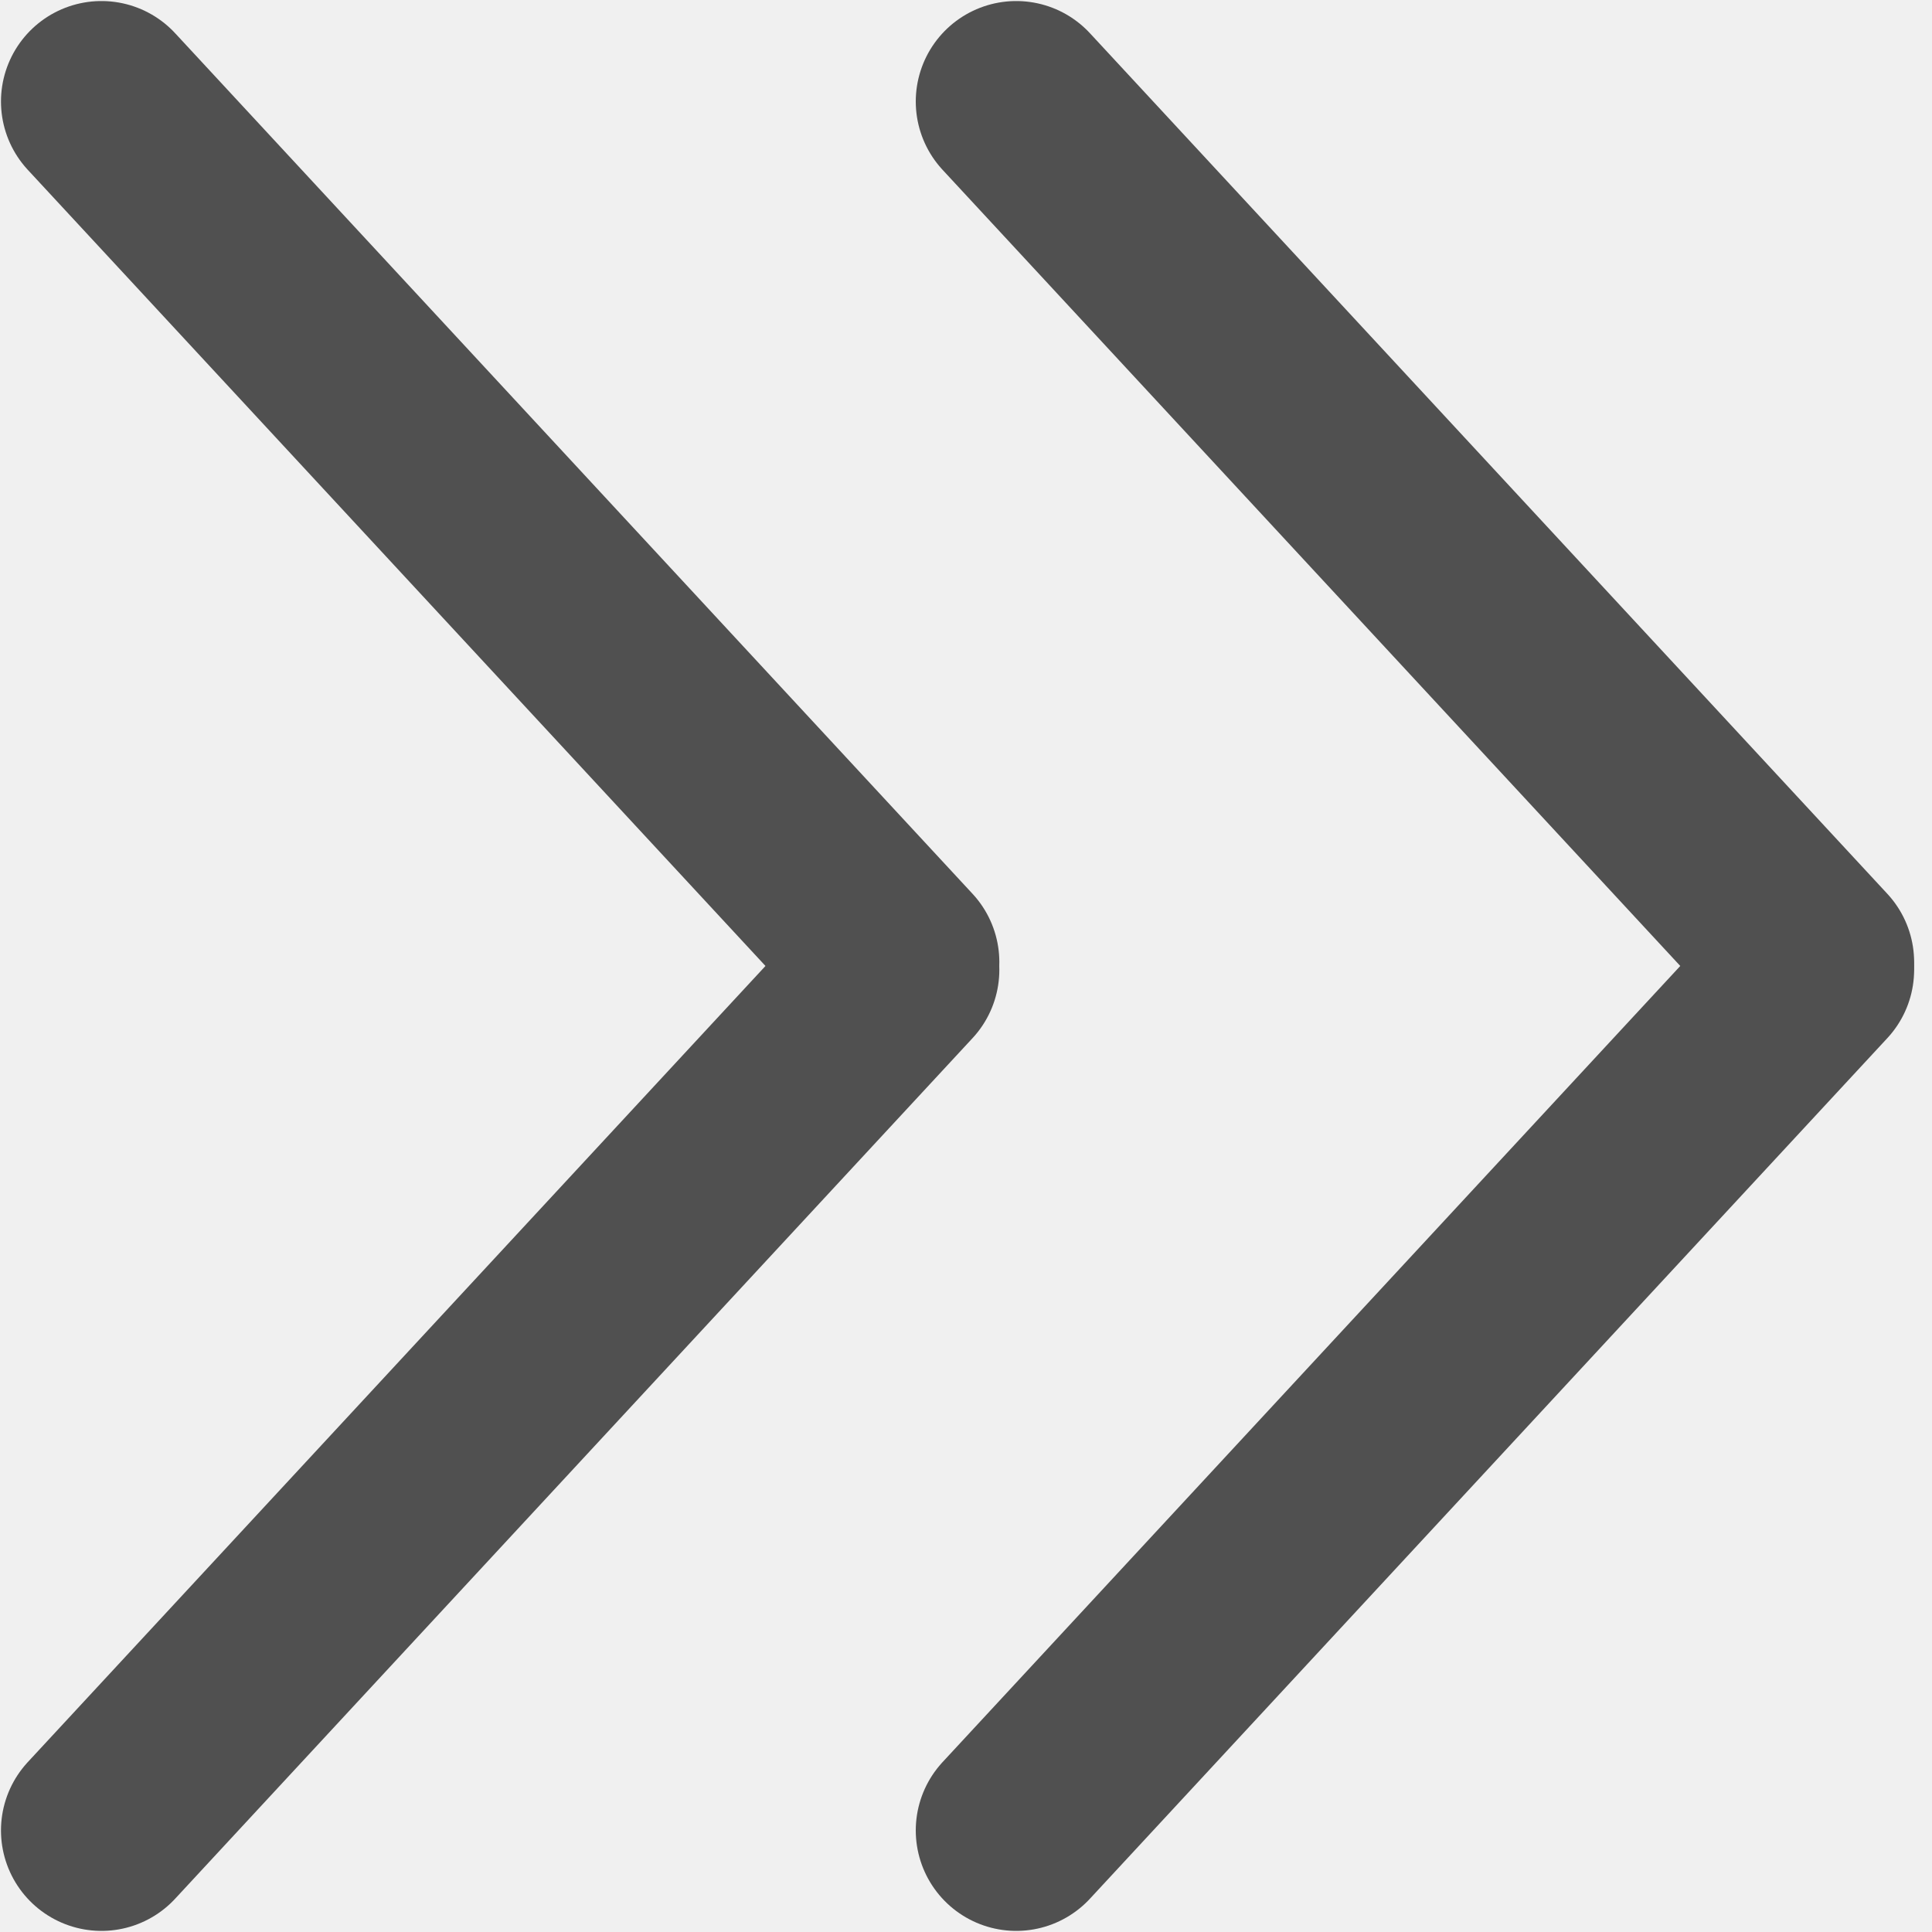
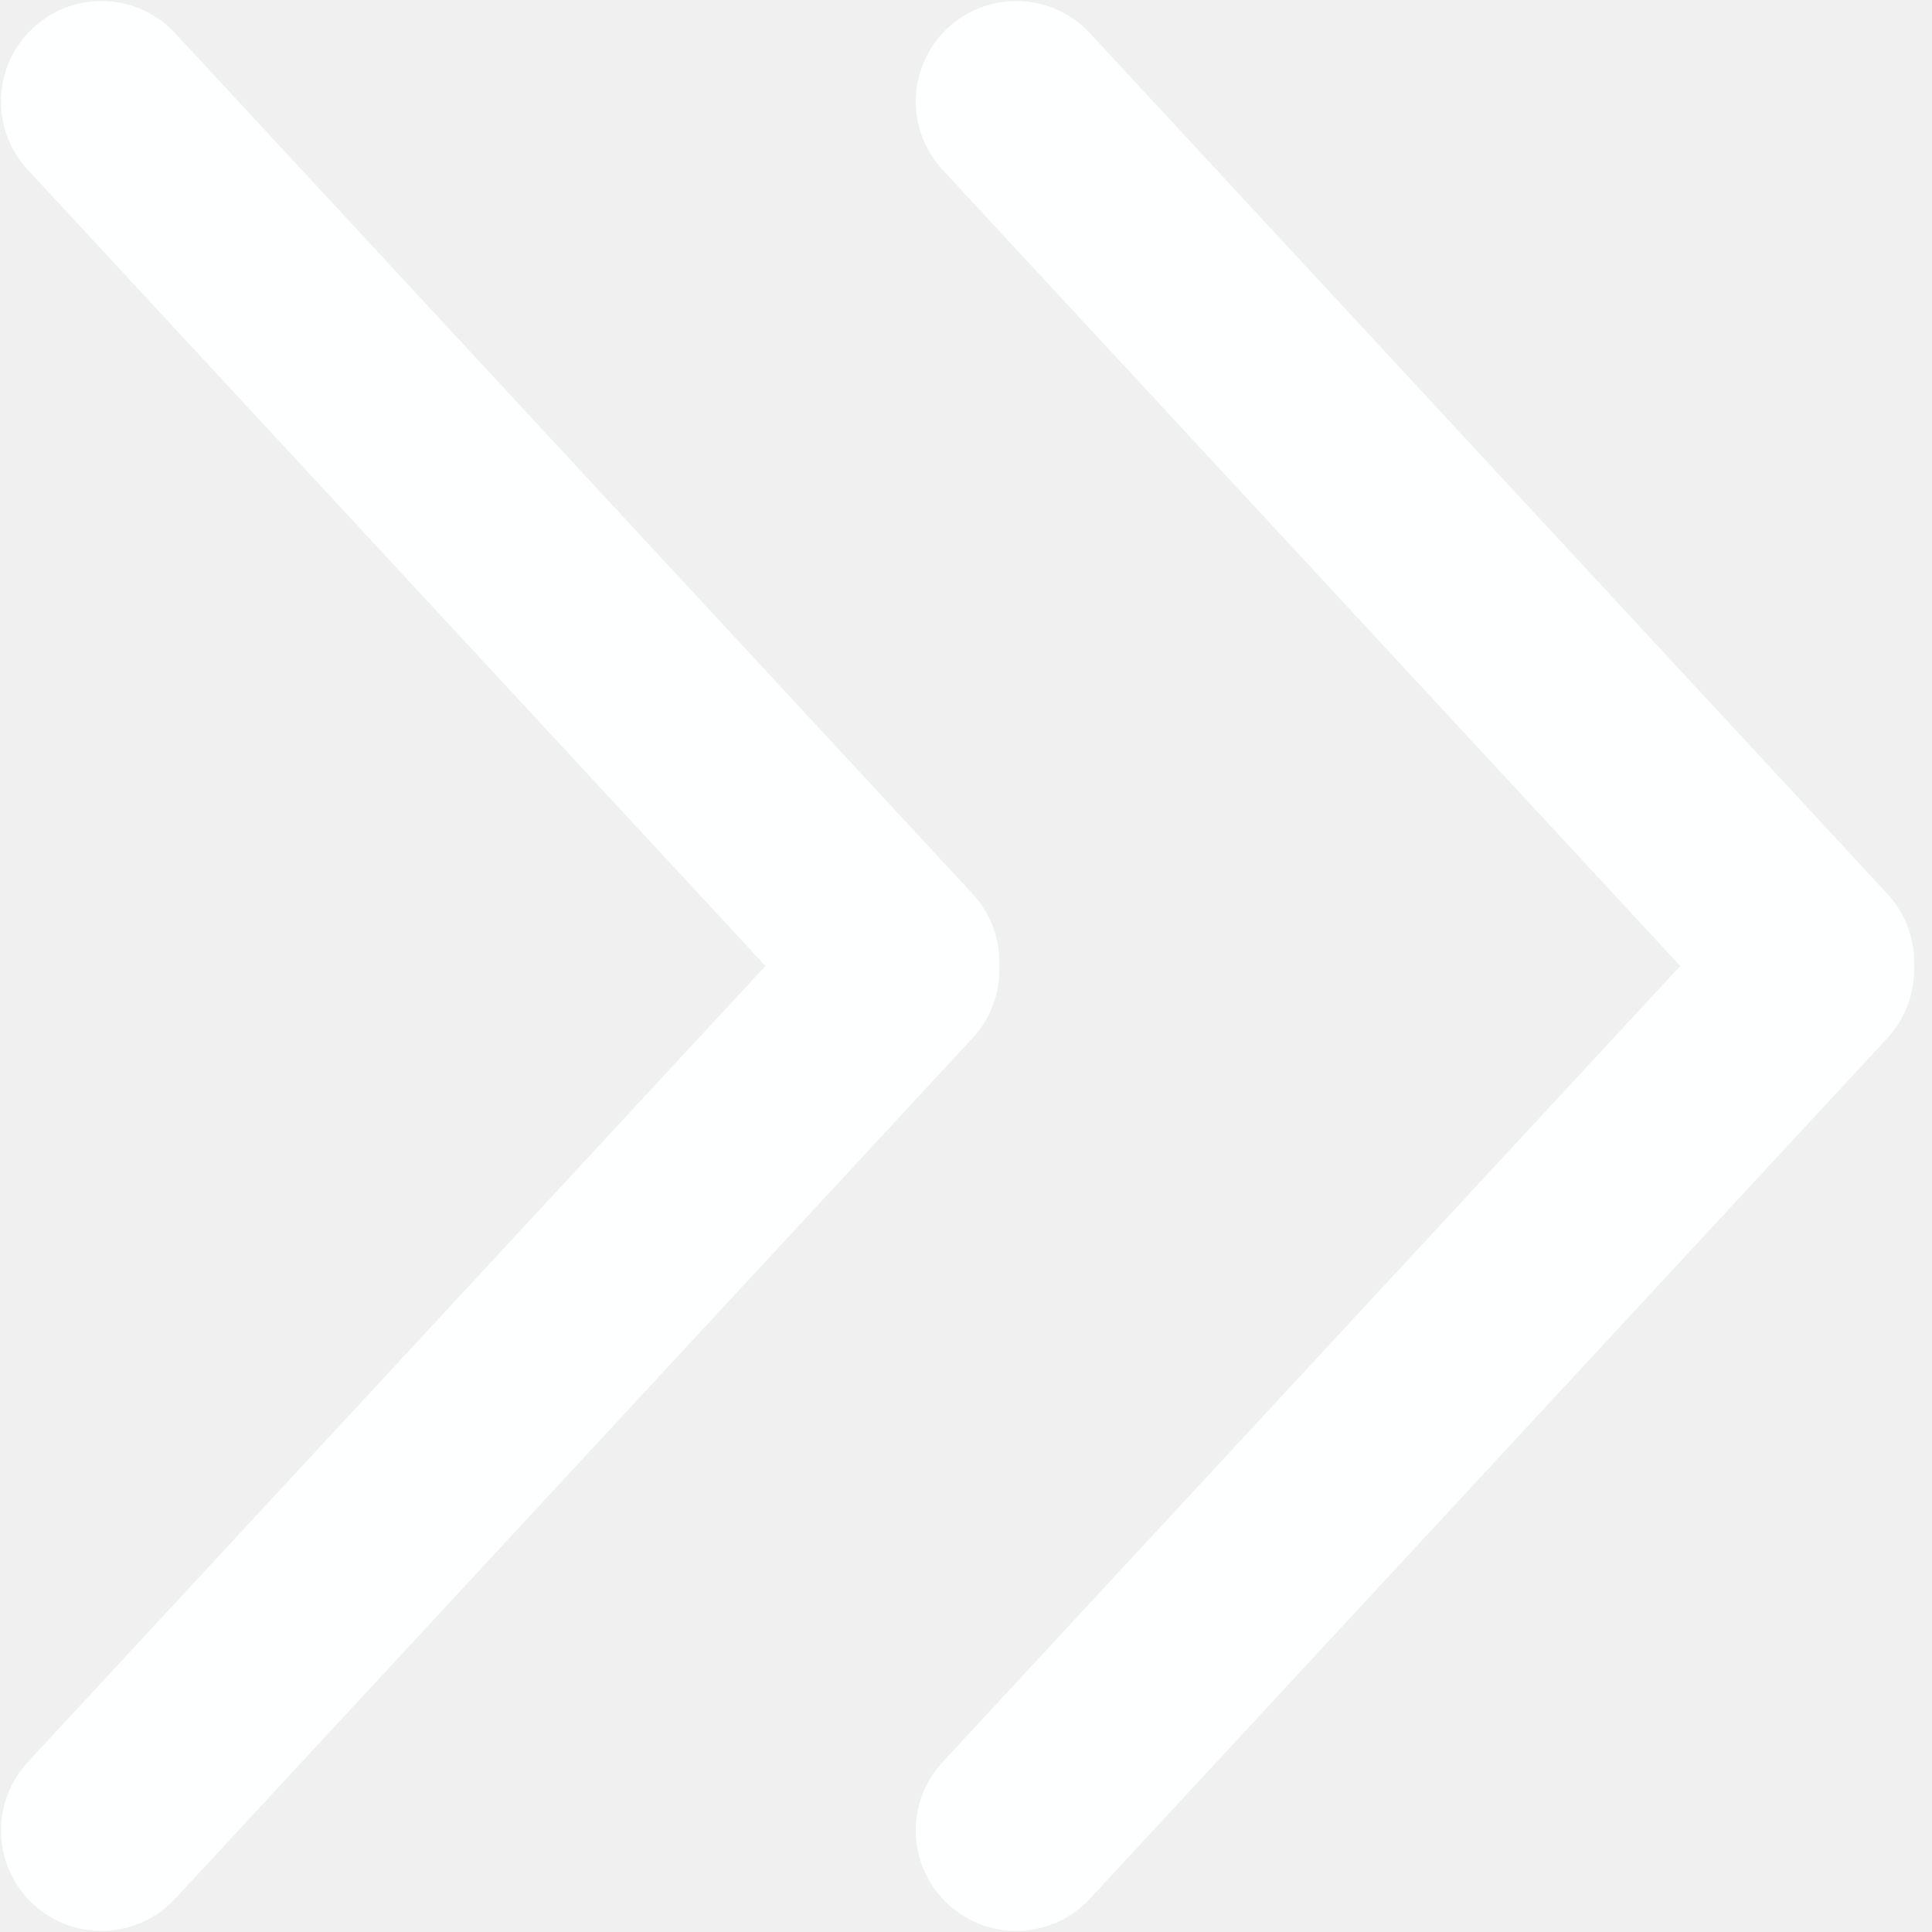
<svg xmlns="http://www.w3.org/2000/svg" width="60" height="60" viewBox="0 0 15.875 15.875" version="1.1" id="svg5817">
  <defs id="defs5811">
    <marker orient="auto" refY="0" refX="0" id="Arrow1Send" style="overflow:visible">
      <path id="path4502" d="M 0,0 5,-5 -12.5,0 5,5 Z" style="fill:#505050;fill-opacity:1;fill-rule:evenodd;stroke:#505050;stroke-width:1pt;stroke-opacity:1" transform="matrix(-0.2,0,0,-0.2,-1.2,0)" />
    </marker>
    <marker orient="auto" refY="0" refX="0" id="DiamondSend" style="overflow:visible">
      <path id="path4590" d="M 0,-7.071 -7.071,0 0,7.071 7.071,0 Z" style="fill:#505050;fill-opacity:1;fill-rule:evenodd;stroke:#505050;stroke-width:1pt;stroke-opacity:1" transform="matrix(0.2,0,0,0.2,-1.2,0)" />
    </marker>
    <marker orient="auto" refY="0" refX="0" id="marker6607" style="overflow:visible">
      <path id="path6605" style="fill:#505050;fill-opacity:1;fill-rule:evenodd;stroke:#505050;stroke-width:0.625;stroke-linejoin:round;stroke-opacity:1" d="M 8.719,4.034 -2.207,0.016 8.719,-4.002 c -1.745,2.372 -1.735,5.617 -6e-7,8.035 z" transform="scale(-0.6)" />
    </marker>
    <marker orient="auto" refY="0" refX="0" id="Arrow2Mend" style="overflow:visible">
      <path id="path4514" style="fill:#505050;fill-opacity:1;fill-rule:evenodd;stroke:#505050;stroke-width:0.625;stroke-linejoin:round;stroke-opacity:1" d="M 8.719,4.034 -2.207,0.016 8.719,-4.002 c -1.745,2.372 -1.735,5.617 -6e-7,8.035 z" transform="scale(-0.6)" />
    </marker>
    <marker style="overflow:visible" id="marker6523" refX="0" refY="0" orient="auto">
      <path transform="scale(0.4)" style="fill:#505050;fill-opacity:1;fill-rule:evenodd;stroke:#505050;stroke-width:1pt;stroke-opacity:1" d="M 5.77,0 -2.88,5 V -5 Z" id="path6521" />
    </marker>
    <marker orient="auto" refY="0" refX="0" id="EmptyTriangleOutM" style="overflow:visible">
      <path id="path4650" d="M 5.77,0 -2.88,5 V -5 Z" style="fill:#ffffff;fill-rule:evenodd;stroke:#505050;stroke-width:1pt;stroke-opacity:1" transform="matrix(0.4,0,0,0.4,-1.8,0)" />
    </marker>
    <marker orient="auto" refY="0" refX="0" id="TriangleOutM-0" style="overflow:visible">
      <path id="path4632-3" d="M 5.77,0 -2.88,5 V -5 Z" style="fill:#505050;fill-opacity:1;fill-rule:evenodd;stroke:#505050;stroke-width:1pt;stroke-opacity:1" transform="scale(0.4)" />
    </marker>
    <marker orient="auto" refY="0" refX="0" id="Arrow1Send-4" style="overflow:visible">
      <path id="path4502-2" d="M 0,0 5,-5 -12.5,0 5,5 Z" style="fill:#505050;fill-opacity:1;fill-rule:evenodd;stroke:#505050;stroke-width:1pt;stroke-opacity:1" transform="matrix(-0.2,0,0,-0.2,-1.2,0)" />
    </marker>
  </defs>
  <g id="layer1" transform="translate(240.625,-200.4702)">
    <g id="g4612" transform="matrix(1.040377,0,0,1.040377,9.350781,-8.414942)">
-       <path id="path4138-8" d="m -232.248,215.235 6.298,-6.797" style="fill:none;fill-rule:evenodd;stroke:#505050;stroke-width:1.587;stroke-linecap:round;stroke-linejoin:miter;stroke-miterlimit:4;stroke-dasharray:none;stroke-opacity:1" />
-       <path id="path4138-5-7" d="m -232.248,201.58 6.298,6.797" style="fill:none;fill-rule:evenodd;stroke:#505050;stroke-width:1.587;stroke-linecap:round;stroke-linejoin:miter;stroke-miterlimit:4;stroke-dasharray:none;stroke-opacity:1" />
-       <path id="path4138-8-1" d="m -239.473,215.235 6.298,-6.797" style="fill:none;fill-rule:evenodd;stroke:#505050;stroke-width:1.587;stroke-linecap:round;stroke-linejoin:miter;stroke-miterlimit:4;stroke-dasharray:none;stroke-opacity:1" />
-       <path id="path4138-5-7-1" d="m -239.473,201.58 6.298,6.797" style="fill:none;fill-rule:evenodd;stroke:#505050;stroke-width:1.587;stroke-linecap:round;stroke-linejoin:miter;stroke-miterlimit:4;stroke-dasharray:none;stroke-opacity:1" />
+       <path id="path4138-8" d="m -232.248,215.235 6.298,-6.797" style="fill:none;fill-rule:evenodd;stroke:#feffff;stroke-width:1.587;stroke-linecap:round;stroke-linejoin:miter;stroke-miterlimit:4;stroke-dasharray:none;stroke-opacity:1" />
+       <path id="path4138-5-7" d="m -232.248,201.58 6.298,6.797" style="fill:none;fill-rule:evenodd;stroke:#feffff;stroke-width:1.587;stroke-linecap:round;stroke-linejoin:miter;stroke-miterlimit:4;stroke-dasharray:none;stroke-opacity:1" />
+       <path id="path4138-8-1" d="m -239.473,215.235 6.298,-6.797" style="fill:none;fill-rule:evenodd;stroke:#feffff;stroke-width:1.587;stroke-linecap:round;stroke-linejoin:miter;stroke-miterlimit:4;stroke-dasharray:none;stroke-opacity:1" />
+       <path id="path4138-5-7-1" d="m -239.473,201.58 6.298,6.797" style="fill:none;fill-rule:evenodd;stroke:#feffff;stroke-width:1.587;stroke-linecap:round;stroke-linejoin:miter;stroke-miterlimit:4;stroke-dasharray:none;stroke-opacity:1" />
    </g>
  </g>
</svg>
